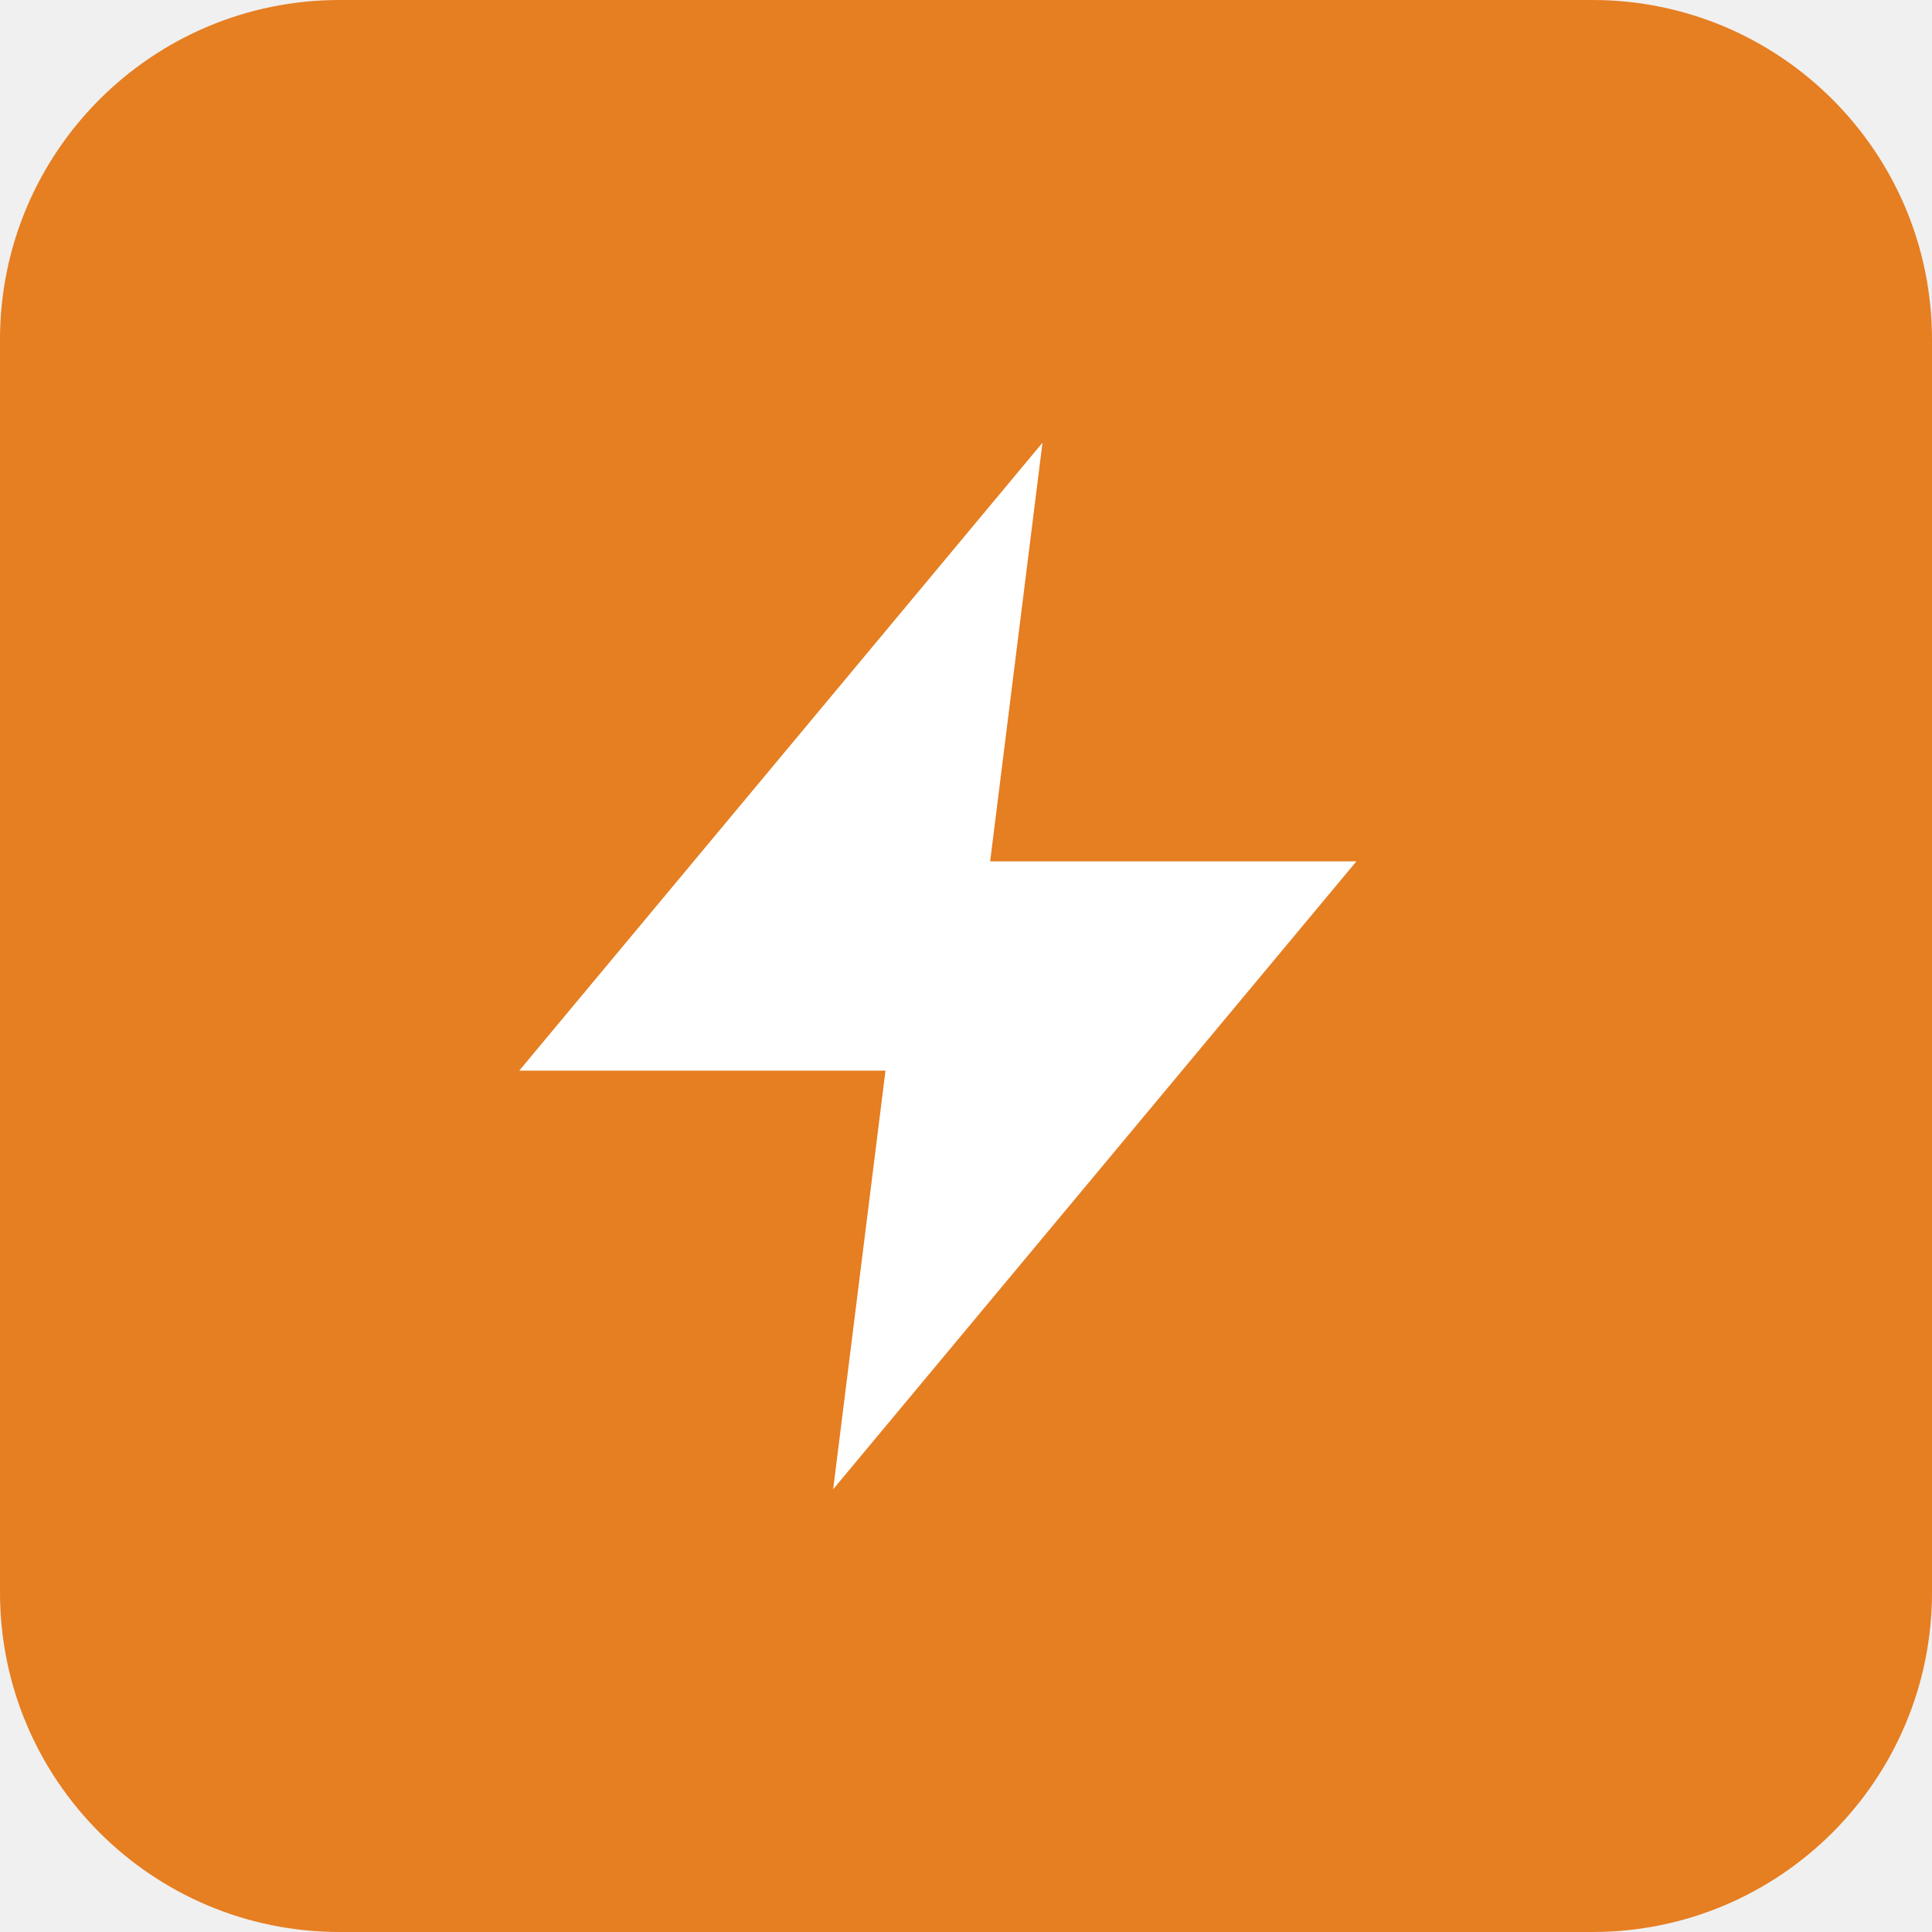
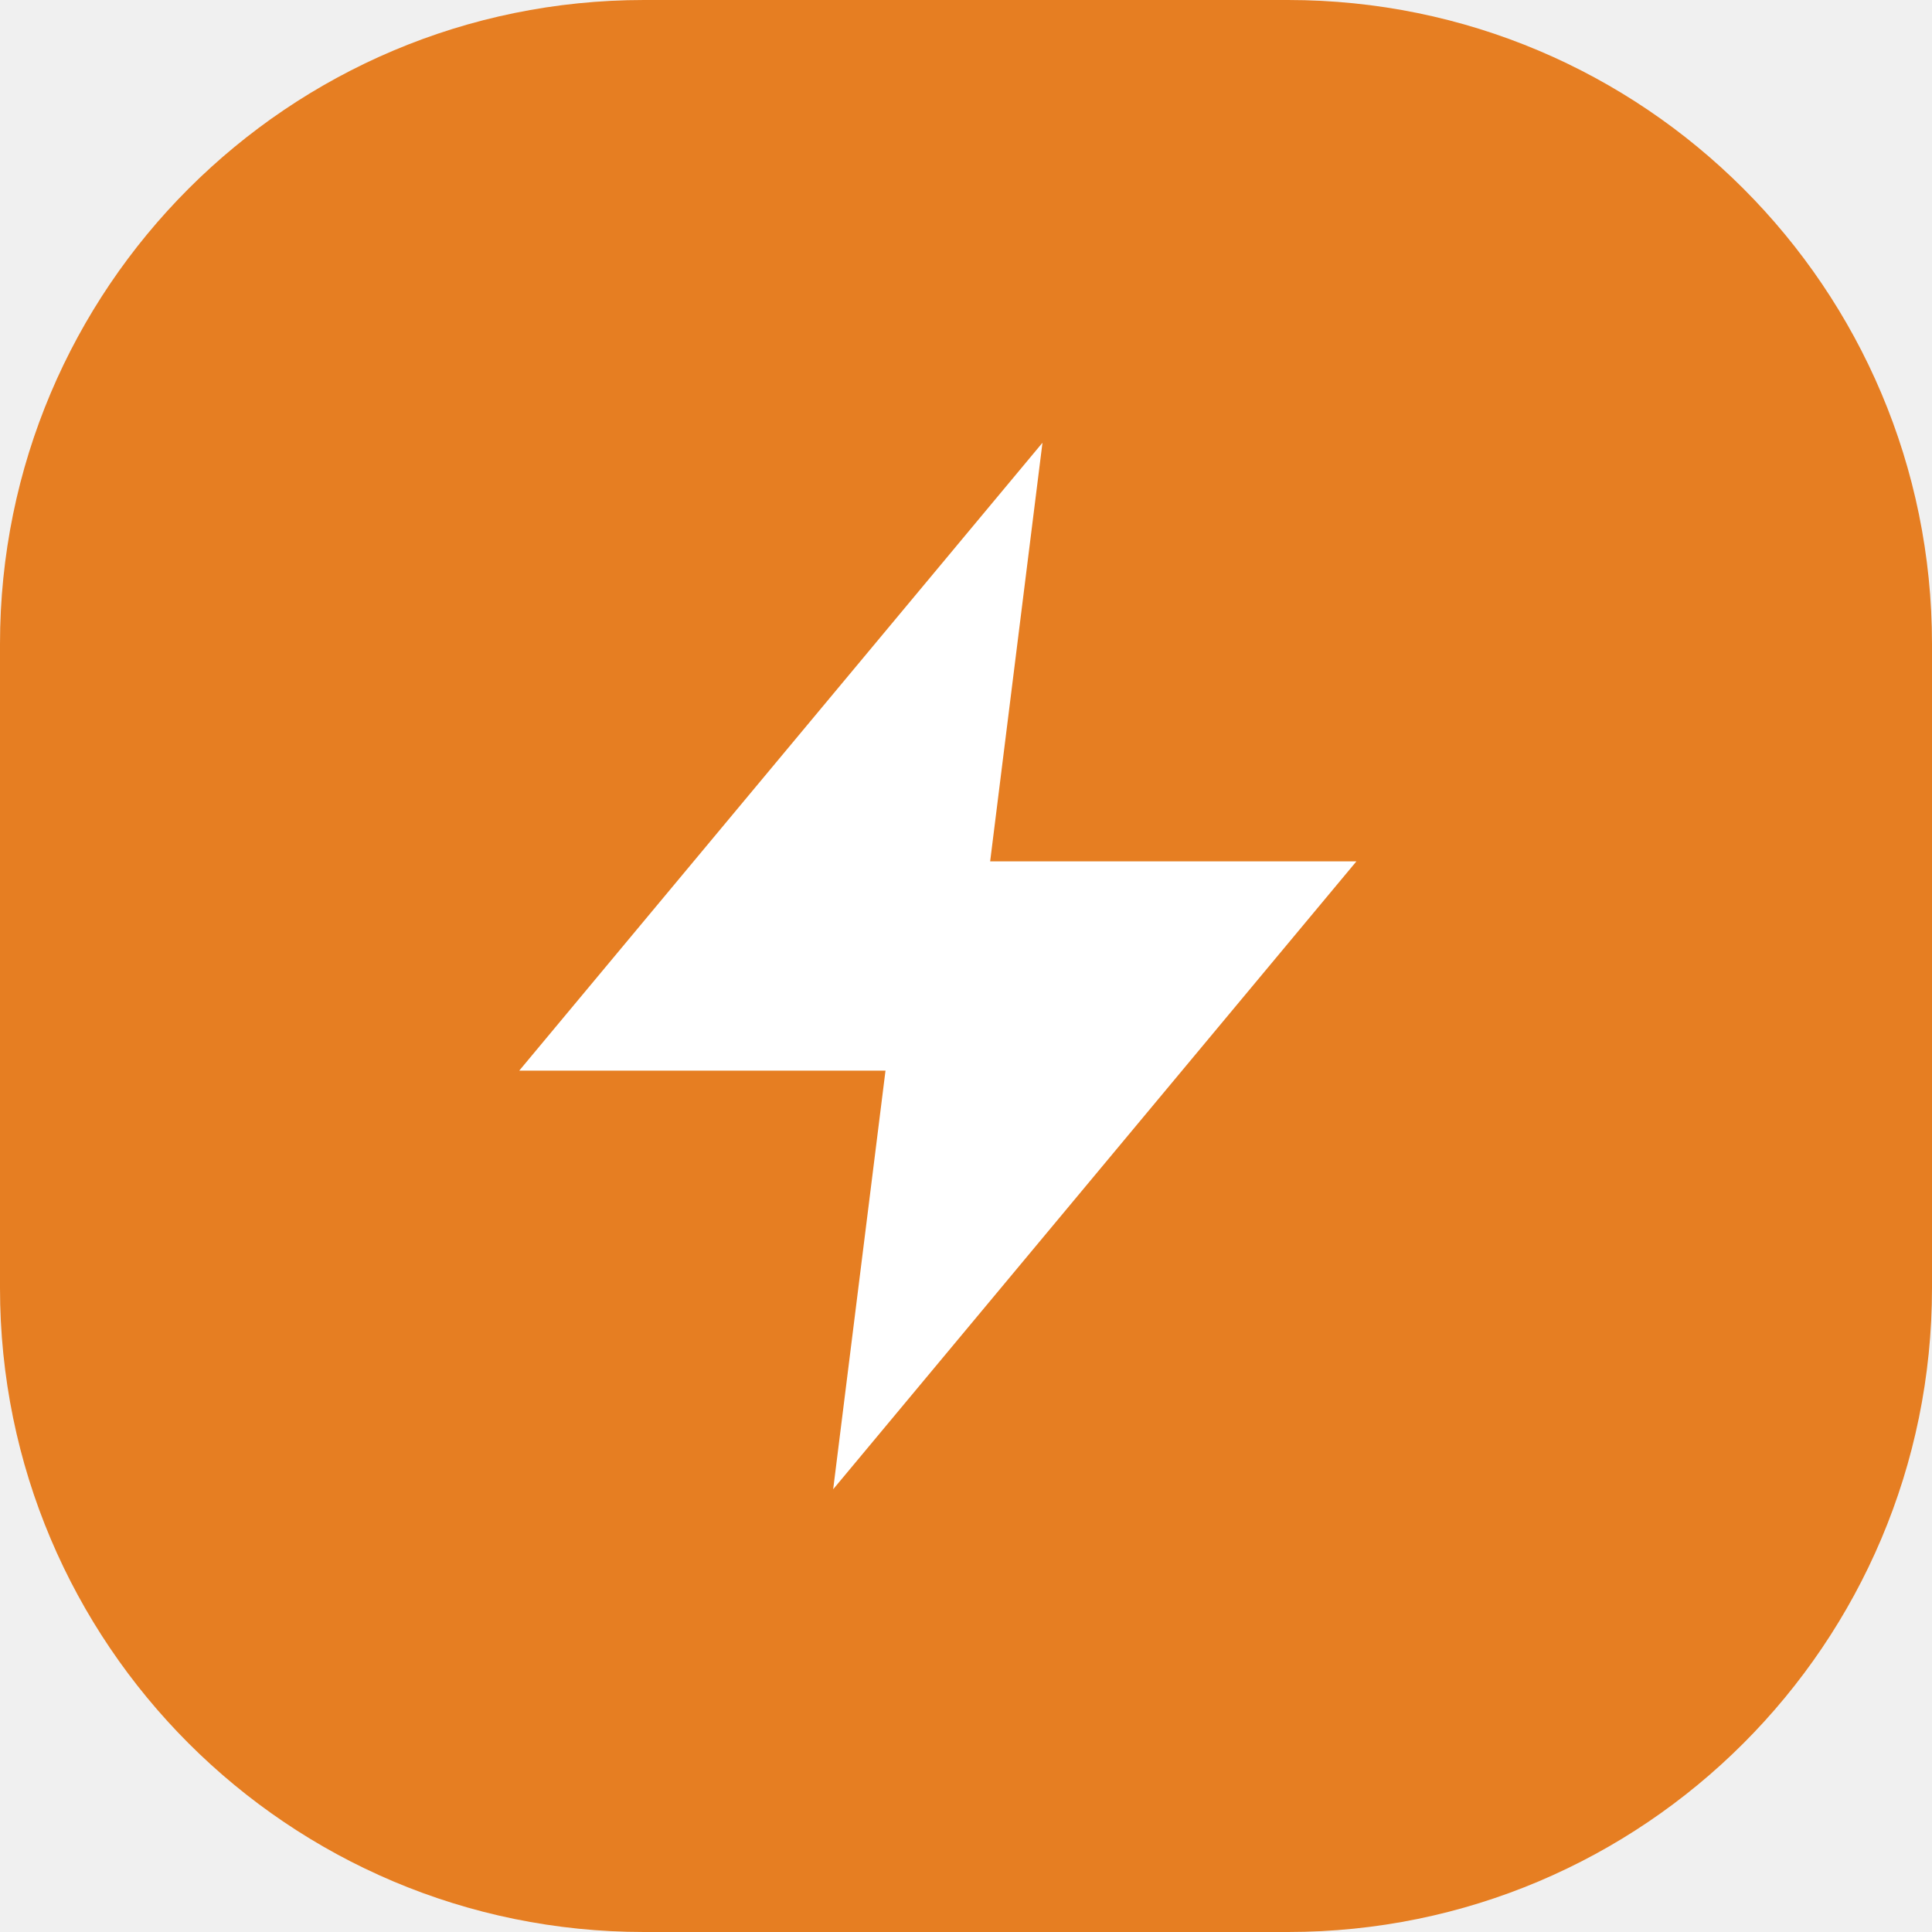
<svg xmlns="http://www.w3.org/2000/svg" viewBox="0 0 24 24" width="1024" height="1024">
-   <rect width="24" height="24" rx="4.219" fill="#E67E22" />
+   <rect width="24" height="24" rx="8" fill="#E67E22" />
  <g transform="translate(4.5 4.2) scale(0.65)">
    <path d="M13 2L3 14h7l-1 8 10-12h-7l1-8z" fill="#FFFFFF" />
  </g>
</svg>
